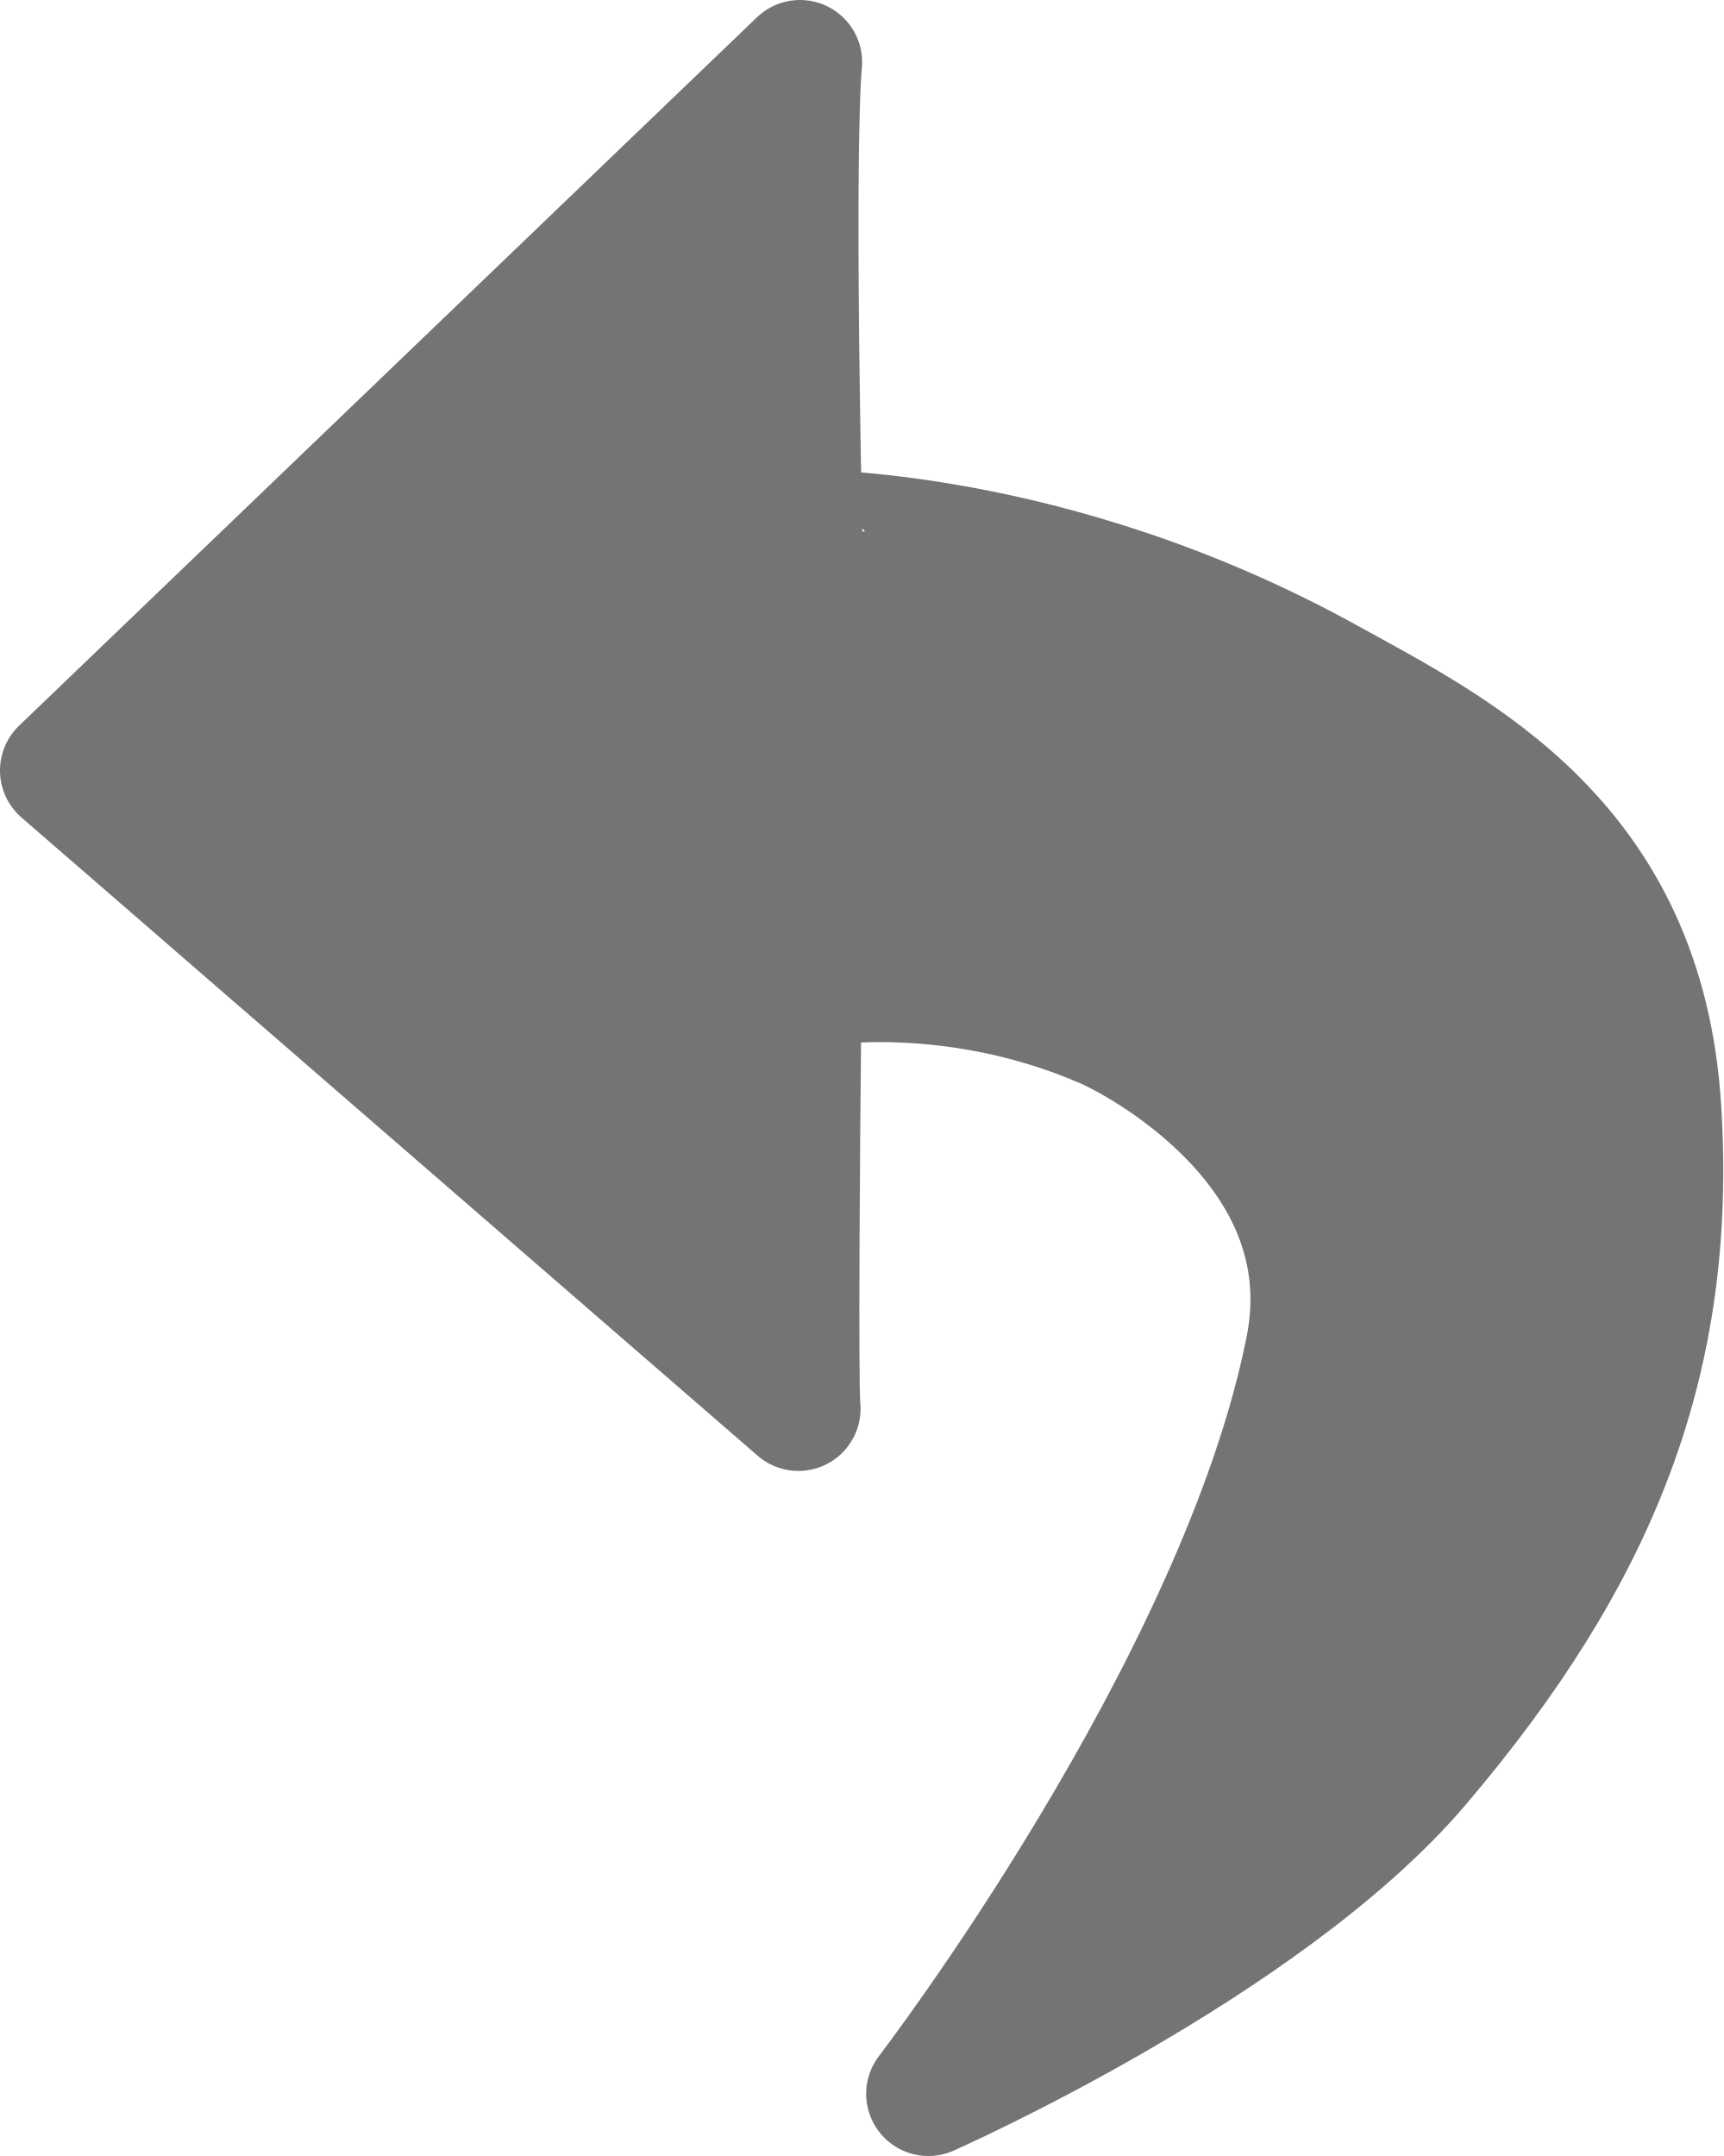
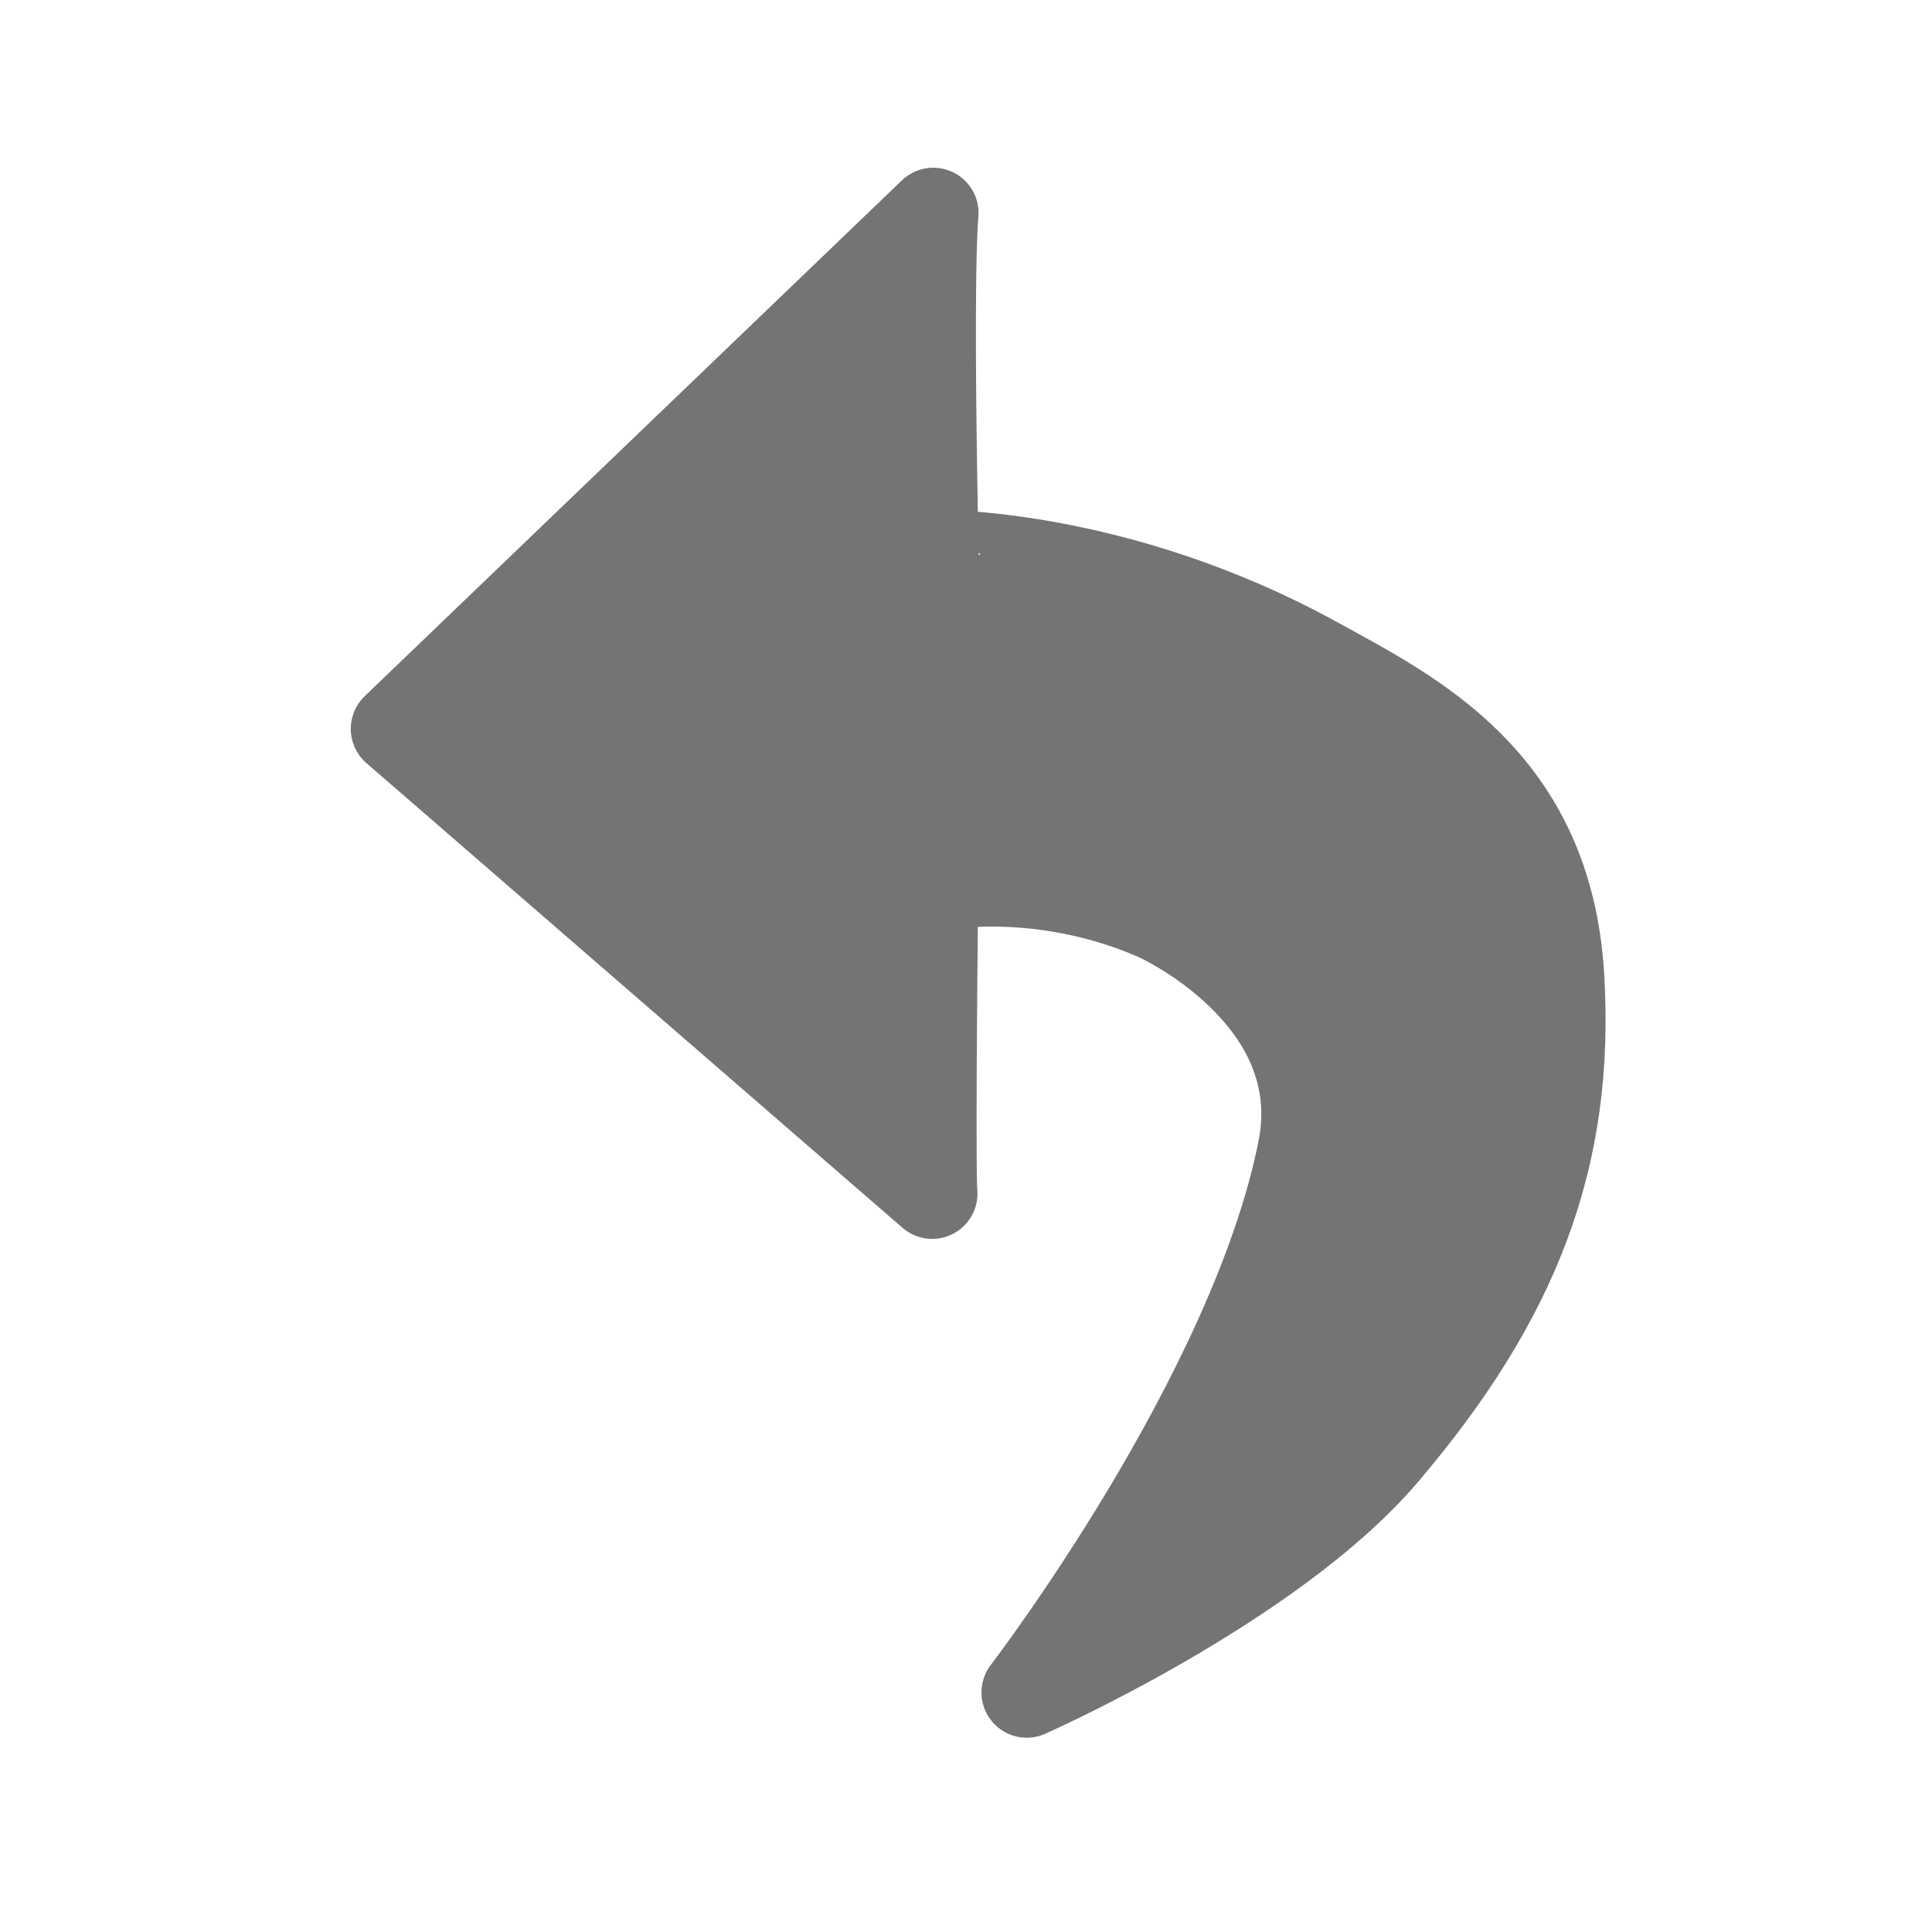
- <svg xmlns="http://www.w3.org/2000/svg" width="12" height="15.015" viewBox="0 0 12 15.015" version="1.1" xml:space="preserve" style="clip-rule:evenodd;fill-rule:evenodd;stroke-linecap:round;stroke-linejoin:round;stroke-miterlimit:1.5" id="svg4">
+ <svg xmlns="http://www.w3.org/2000/svg" width="16" height="16" viewBox="0 0 16 16" version="1.1" xml:space="preserve" style="clip-rule:evenodd;fill-rule:evenodd;stroke-linecap:round;stroke-linejoin:round;stroke-miterlimit:1.5" id="svg4">
  <defs id="defs8" />
-   <path d="m 6.465,14.582 c 0,0 2.175,-2.833 2.642,-5.192 C 9.385,7.987 7.881,7.228 7.704,7.151 6.594,6.666 5.569,6.857 5.567,6.885 5.537,9.788 5.56,9.811 5.56,9.811 L 0.433,5.366 5.571,0.433 c 0,0 -0.058,0.452 0.001,3.268 0,0.007 1.733,-0.037 3.672,1.035 0.9,0.497 2.194,1.126 2.31,2.986 0.109,1.743 -0.427,3.098 -1.679,4.569 -1.073,1.259 -3.41,2.291 -3.41,2.291 z" style="fill:#747474;stroke:#747474;stroke-width:0.866px" id="path2" />
+   <path d="m 8.503,14.016 c 0,0 1.883,-2.453 2.288,-4.496 C 11.032,8.305 9.729,7.648 9.576,7.581 8.615,7.161 7.727,7.327 7.726,7.351 7.7,9.865 7.72,9.885 7.72,9.885 L 3.28,6.036 7.729,1.764 c 0,0 -0.05,0.391 0.001,2.83 0,0.006 1.501,-0.032 3.18,0.896 0.779,0.43 1.9,0.975 2,2.586 0.094,1.509 -0.37,2.683 -1.454,3.956 -0.929,1.09 -2.953,1.984 -2.953,1.984 z" style="fill:#747474;stroke:#747474;stroke-width:0.75px" id="path2" />
</svg>
